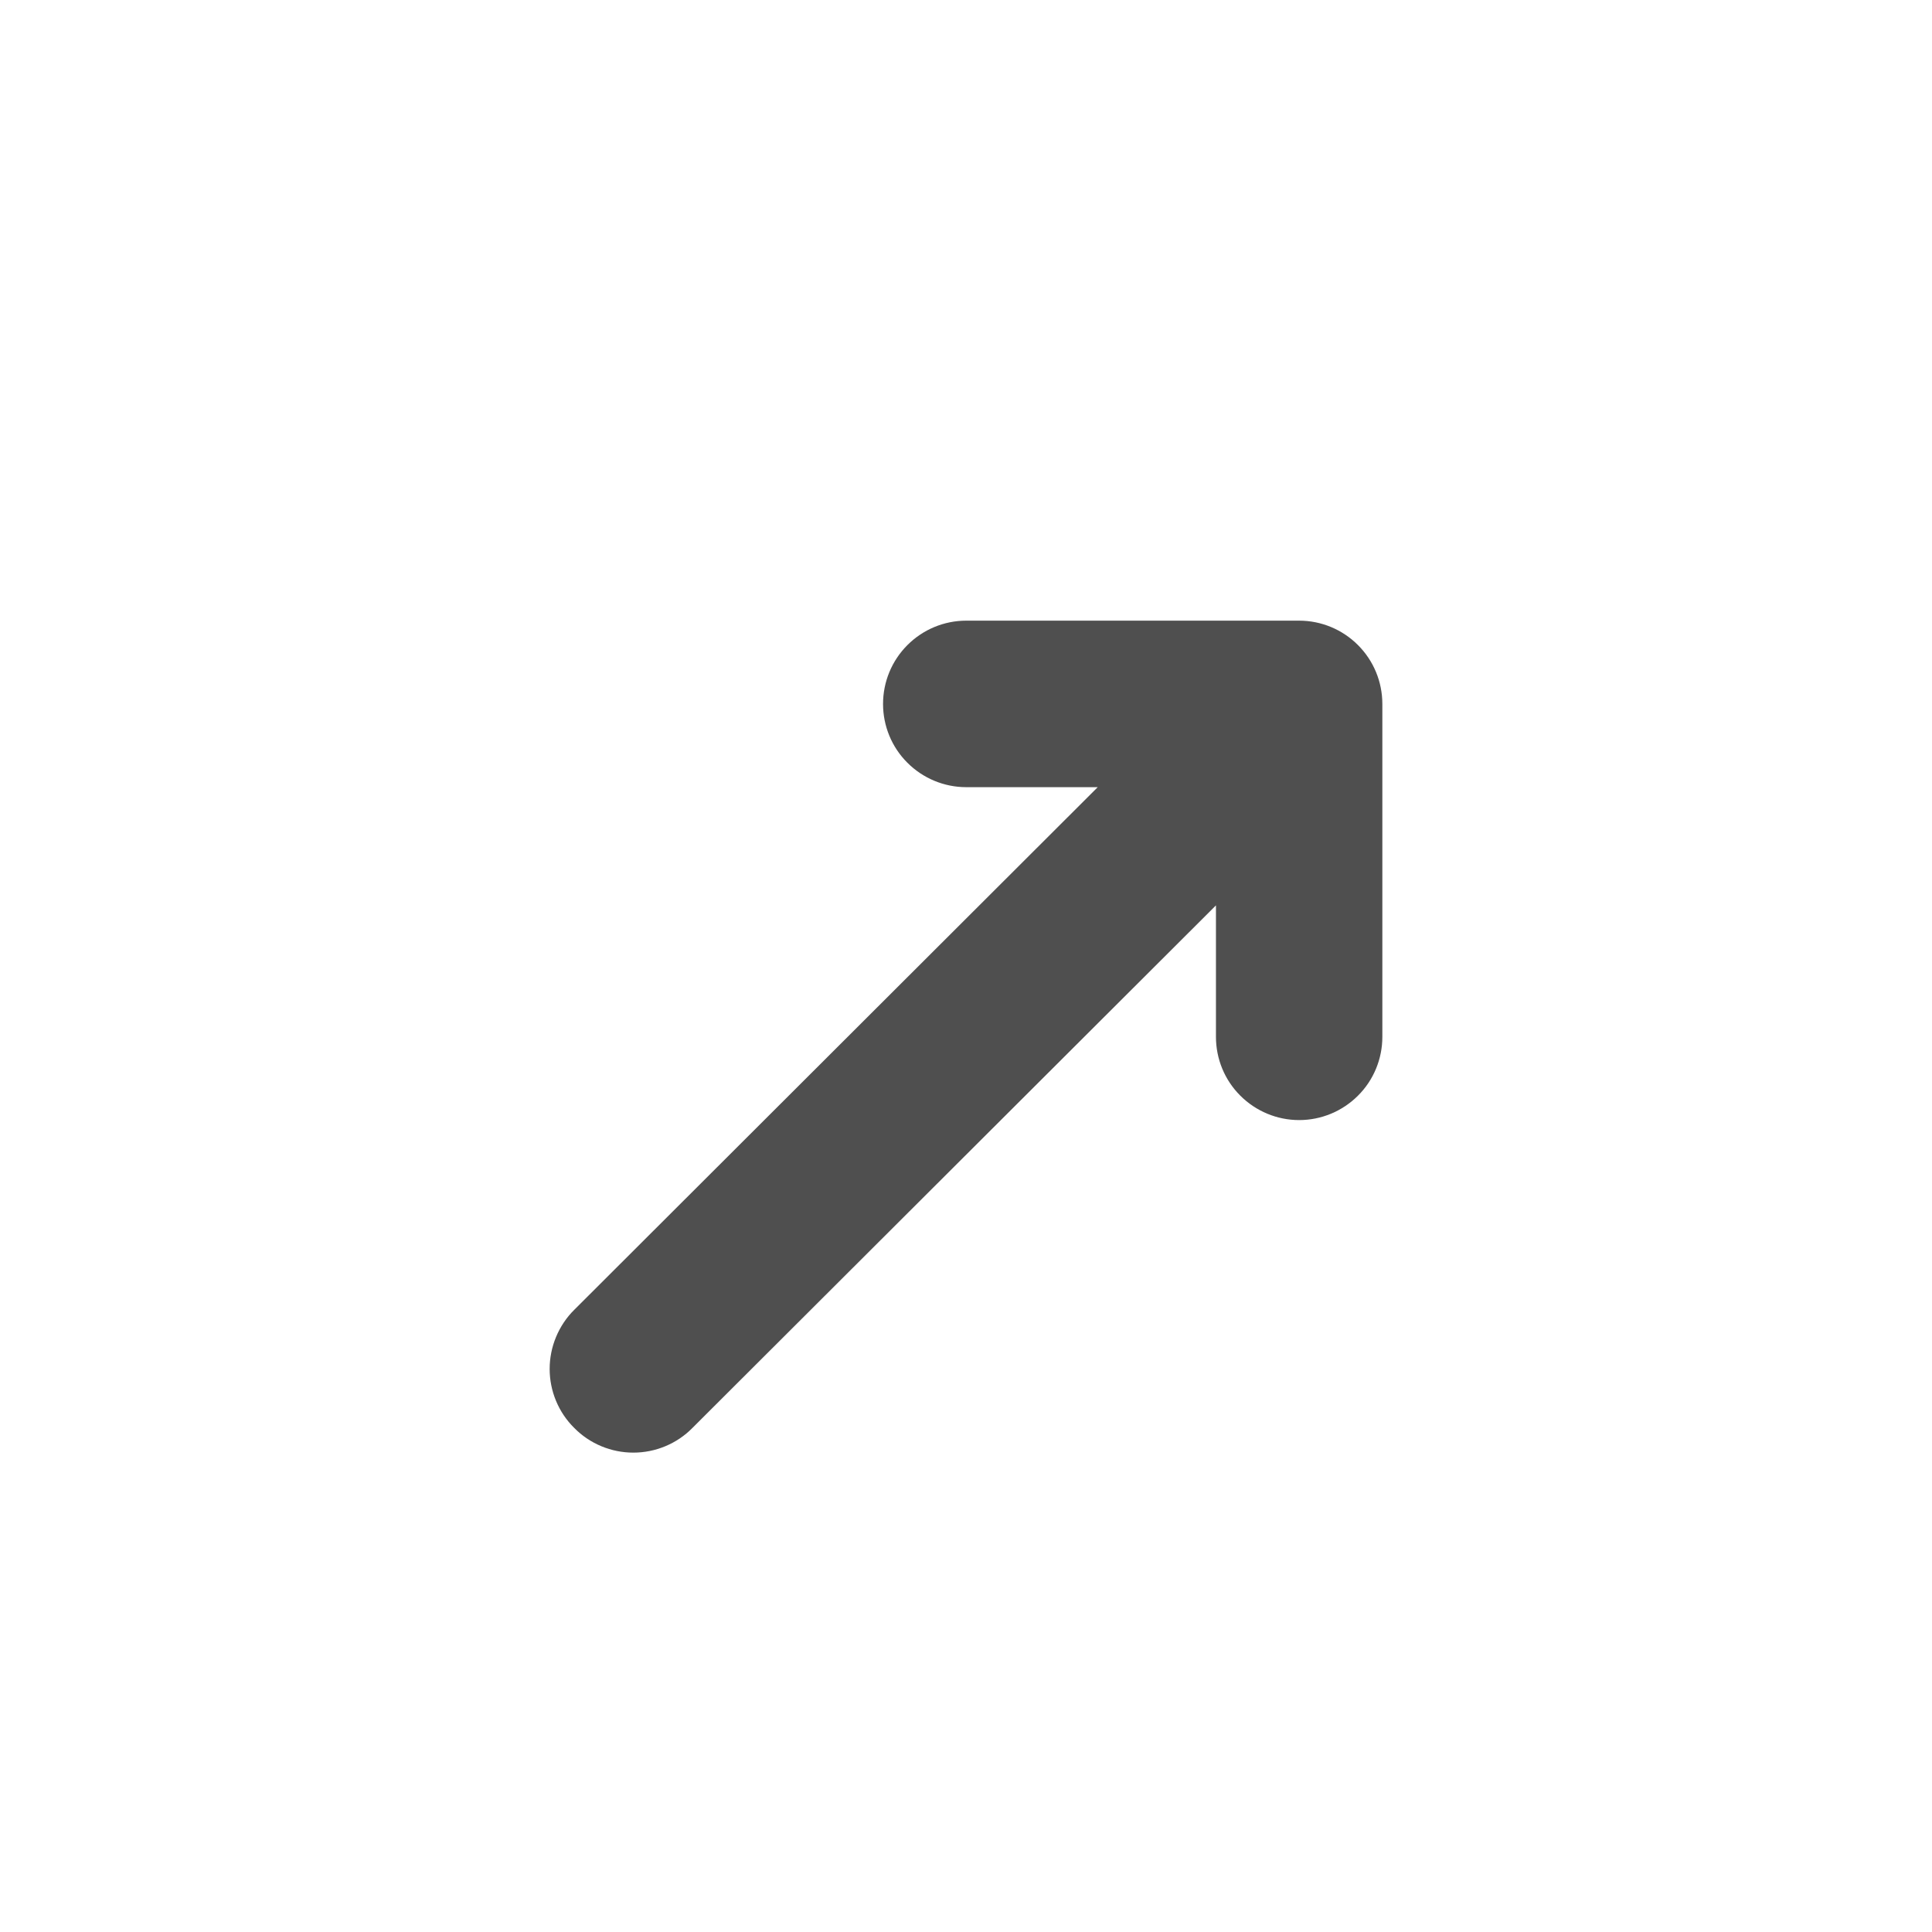
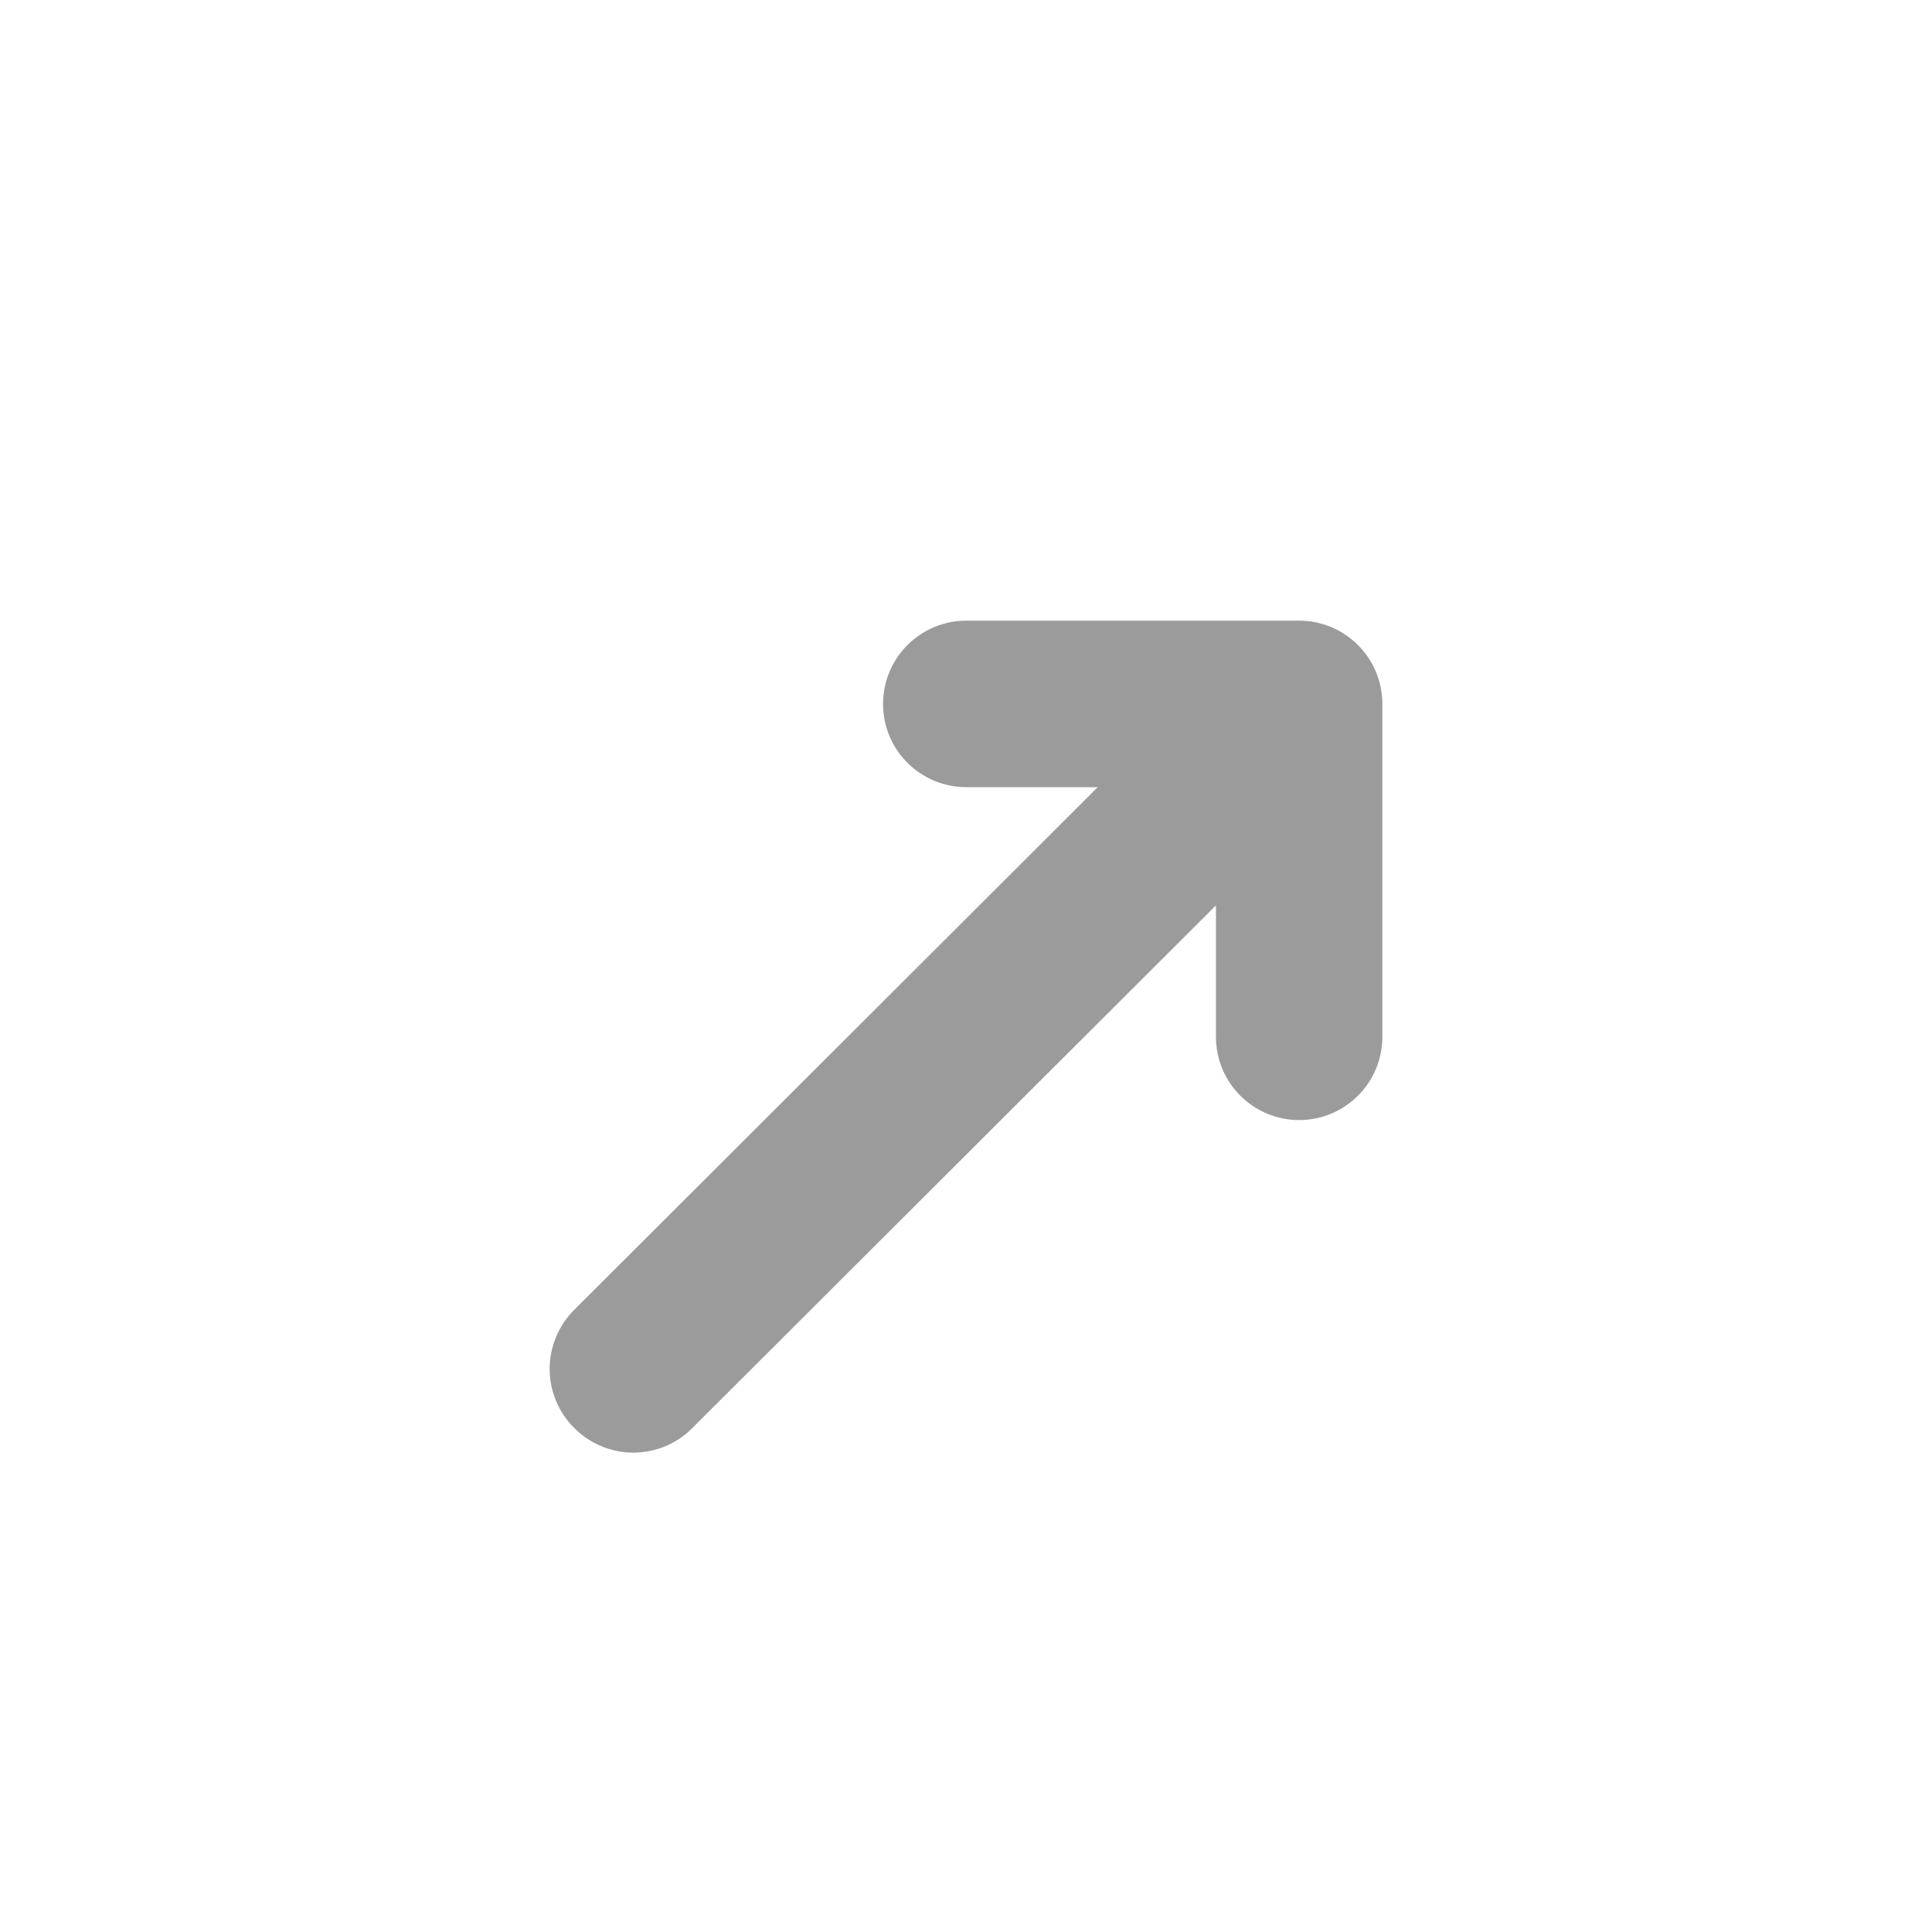
<svg xmlns="http://www.w3.org/2000/svg" width="16" height="16" viewBox="0 0 16 16" fill="none">
-   <path d="M8.002 6.519H9.091L4.756 10.847C4.691 10.911 4.64 10.988 4.605 11.072C4.57 11.156 4.552 11.246 4.552 11.337C4.552 11.428 4.57 11.518 4.605 11.602C4.64 11.686 4.691 11.762 4.756 11.826C4.82 11.891 4.896 11.942 4.98 11.977C5.064 12.012 5.154 12.03 5.245 12.03C5.336 12.03 5.426 12.012 5.51 11.977C5.594 11.942 5.67 11.891 5.734 11.826L10.07 7.498V8.587C10.07 8.769 10.142 8.945 10.272 9.074C10.401 9.203 10.576 9.276 10.759 9.276C10.942 9.276 11.117 9.203 11.246 9.074C11.376 8.945 11.448 8.769 11.448 8.587V5.83C11.448 5.647 11.376 5.472 11.246 5.342C11.117 5.213 10.942 5.14 10.759 5.14H8.002C7.819 5.14 7.644 5.213 7.515 5.342C7.385 5.472 7.313 5.647 7.313 5.83C7.313 6.012 7.385 6.188 7.515 6.317C7.644 6.446 7.819 6.519 8.002 6.519Z" fill="#4F4F4F" />
+   <path d="M8.002 6.519H9.091L4.756 10.847C4.691 10.911 4.64 10.988 4.605 11.072C4.57 11.156 4.552 11.246 4.552 11.337C4.552 11.428 4.57 11.518 4.605 11.602C4.64 11.686 4.691 11.762 4.756 11.826C4.82 11.891 4.896 11.942 4.98 11.977C5.064 12.012 5.154 12.03 5.245 12.03C5.336 12.03 5.426 12.012 5.51 11.977C5.594 11.942 5.67 11.891 5.734 11.826L10.07 7.498V8.587C10.07 8.769 10.142 8.945 10.272 9.074C10.401 9.203 10.576 9.276 10.759 9.276C10.942 9.276 11.117 9.203 11.246 9.074C11.376 8.945 11.448 8.769 11.448 8.587V5.83C11.448 5.647 11.376 5.472 11.246 5.342C11.117 5.213 10.942 5.14 10.759 5.14H8.002C7.819 5.14 7.644 5.213 7.515 5.342C7.385 5.472 7.313 5.647 7.313 5.83C7.313 6.012 7.385 6.188 7.515 6.317C7.644 6.446 7.819 6.519 8.002 6.519Z" fill="#9B9B9B" />
</svg>
